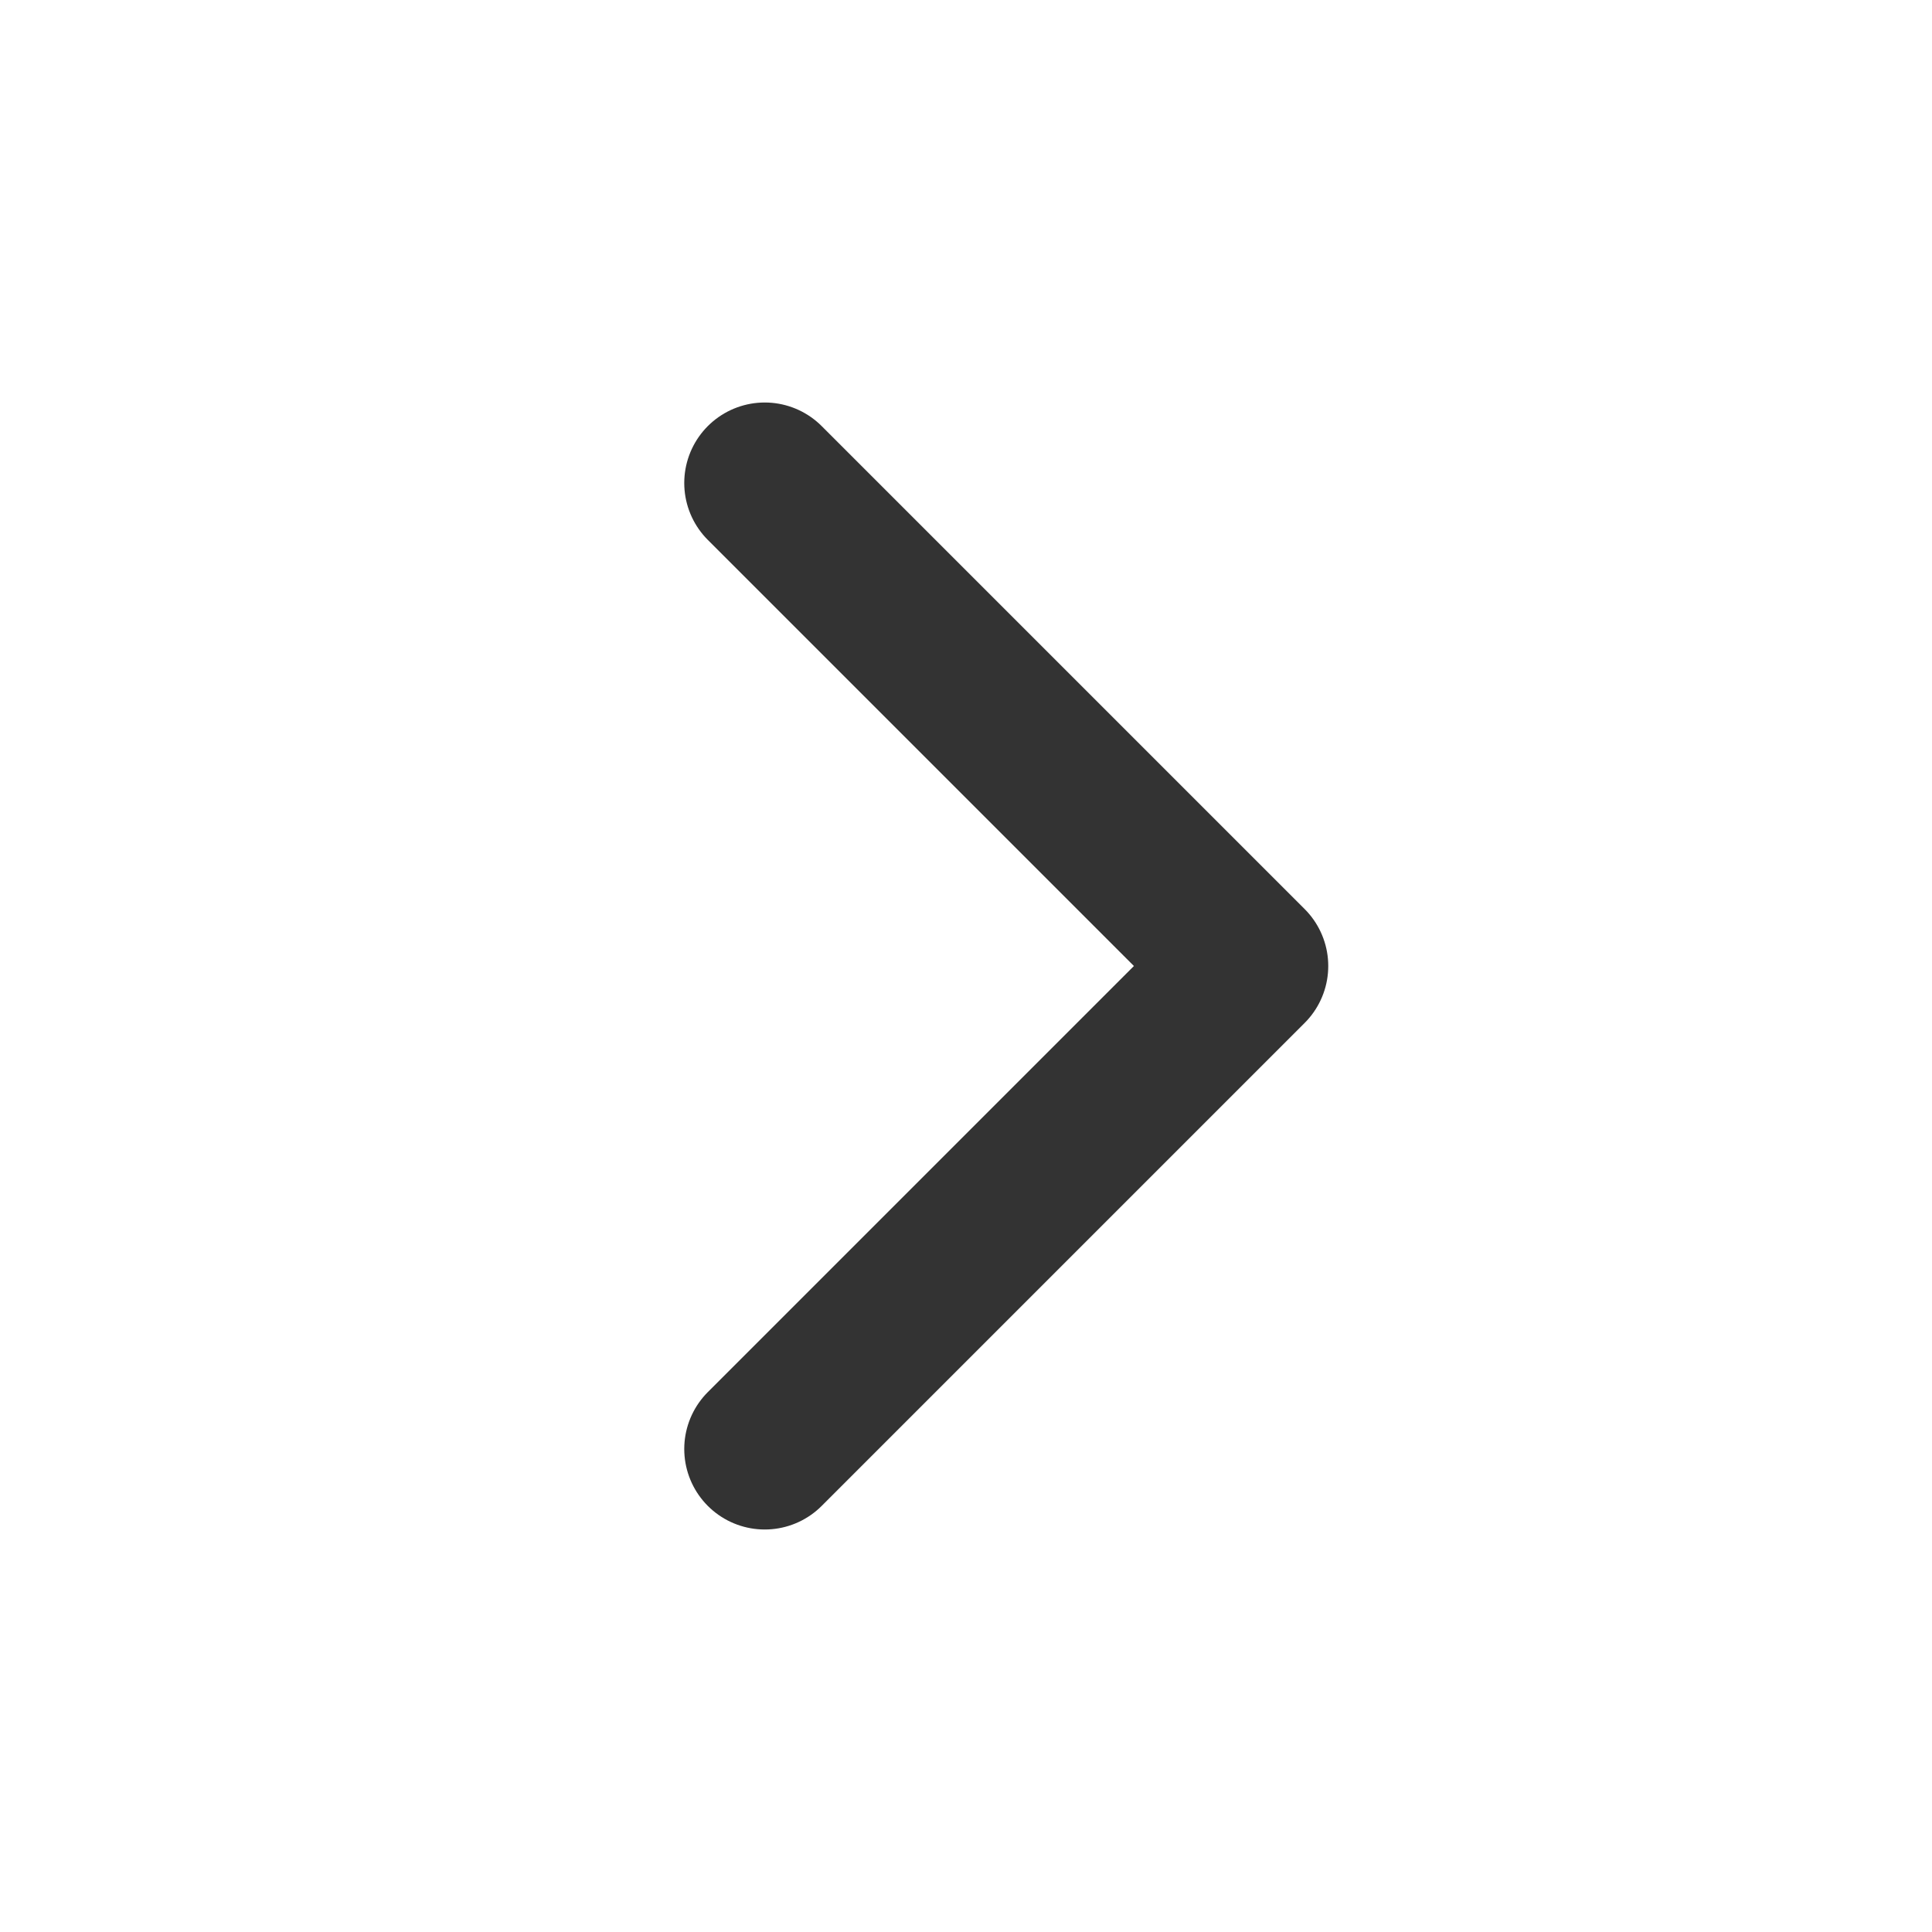
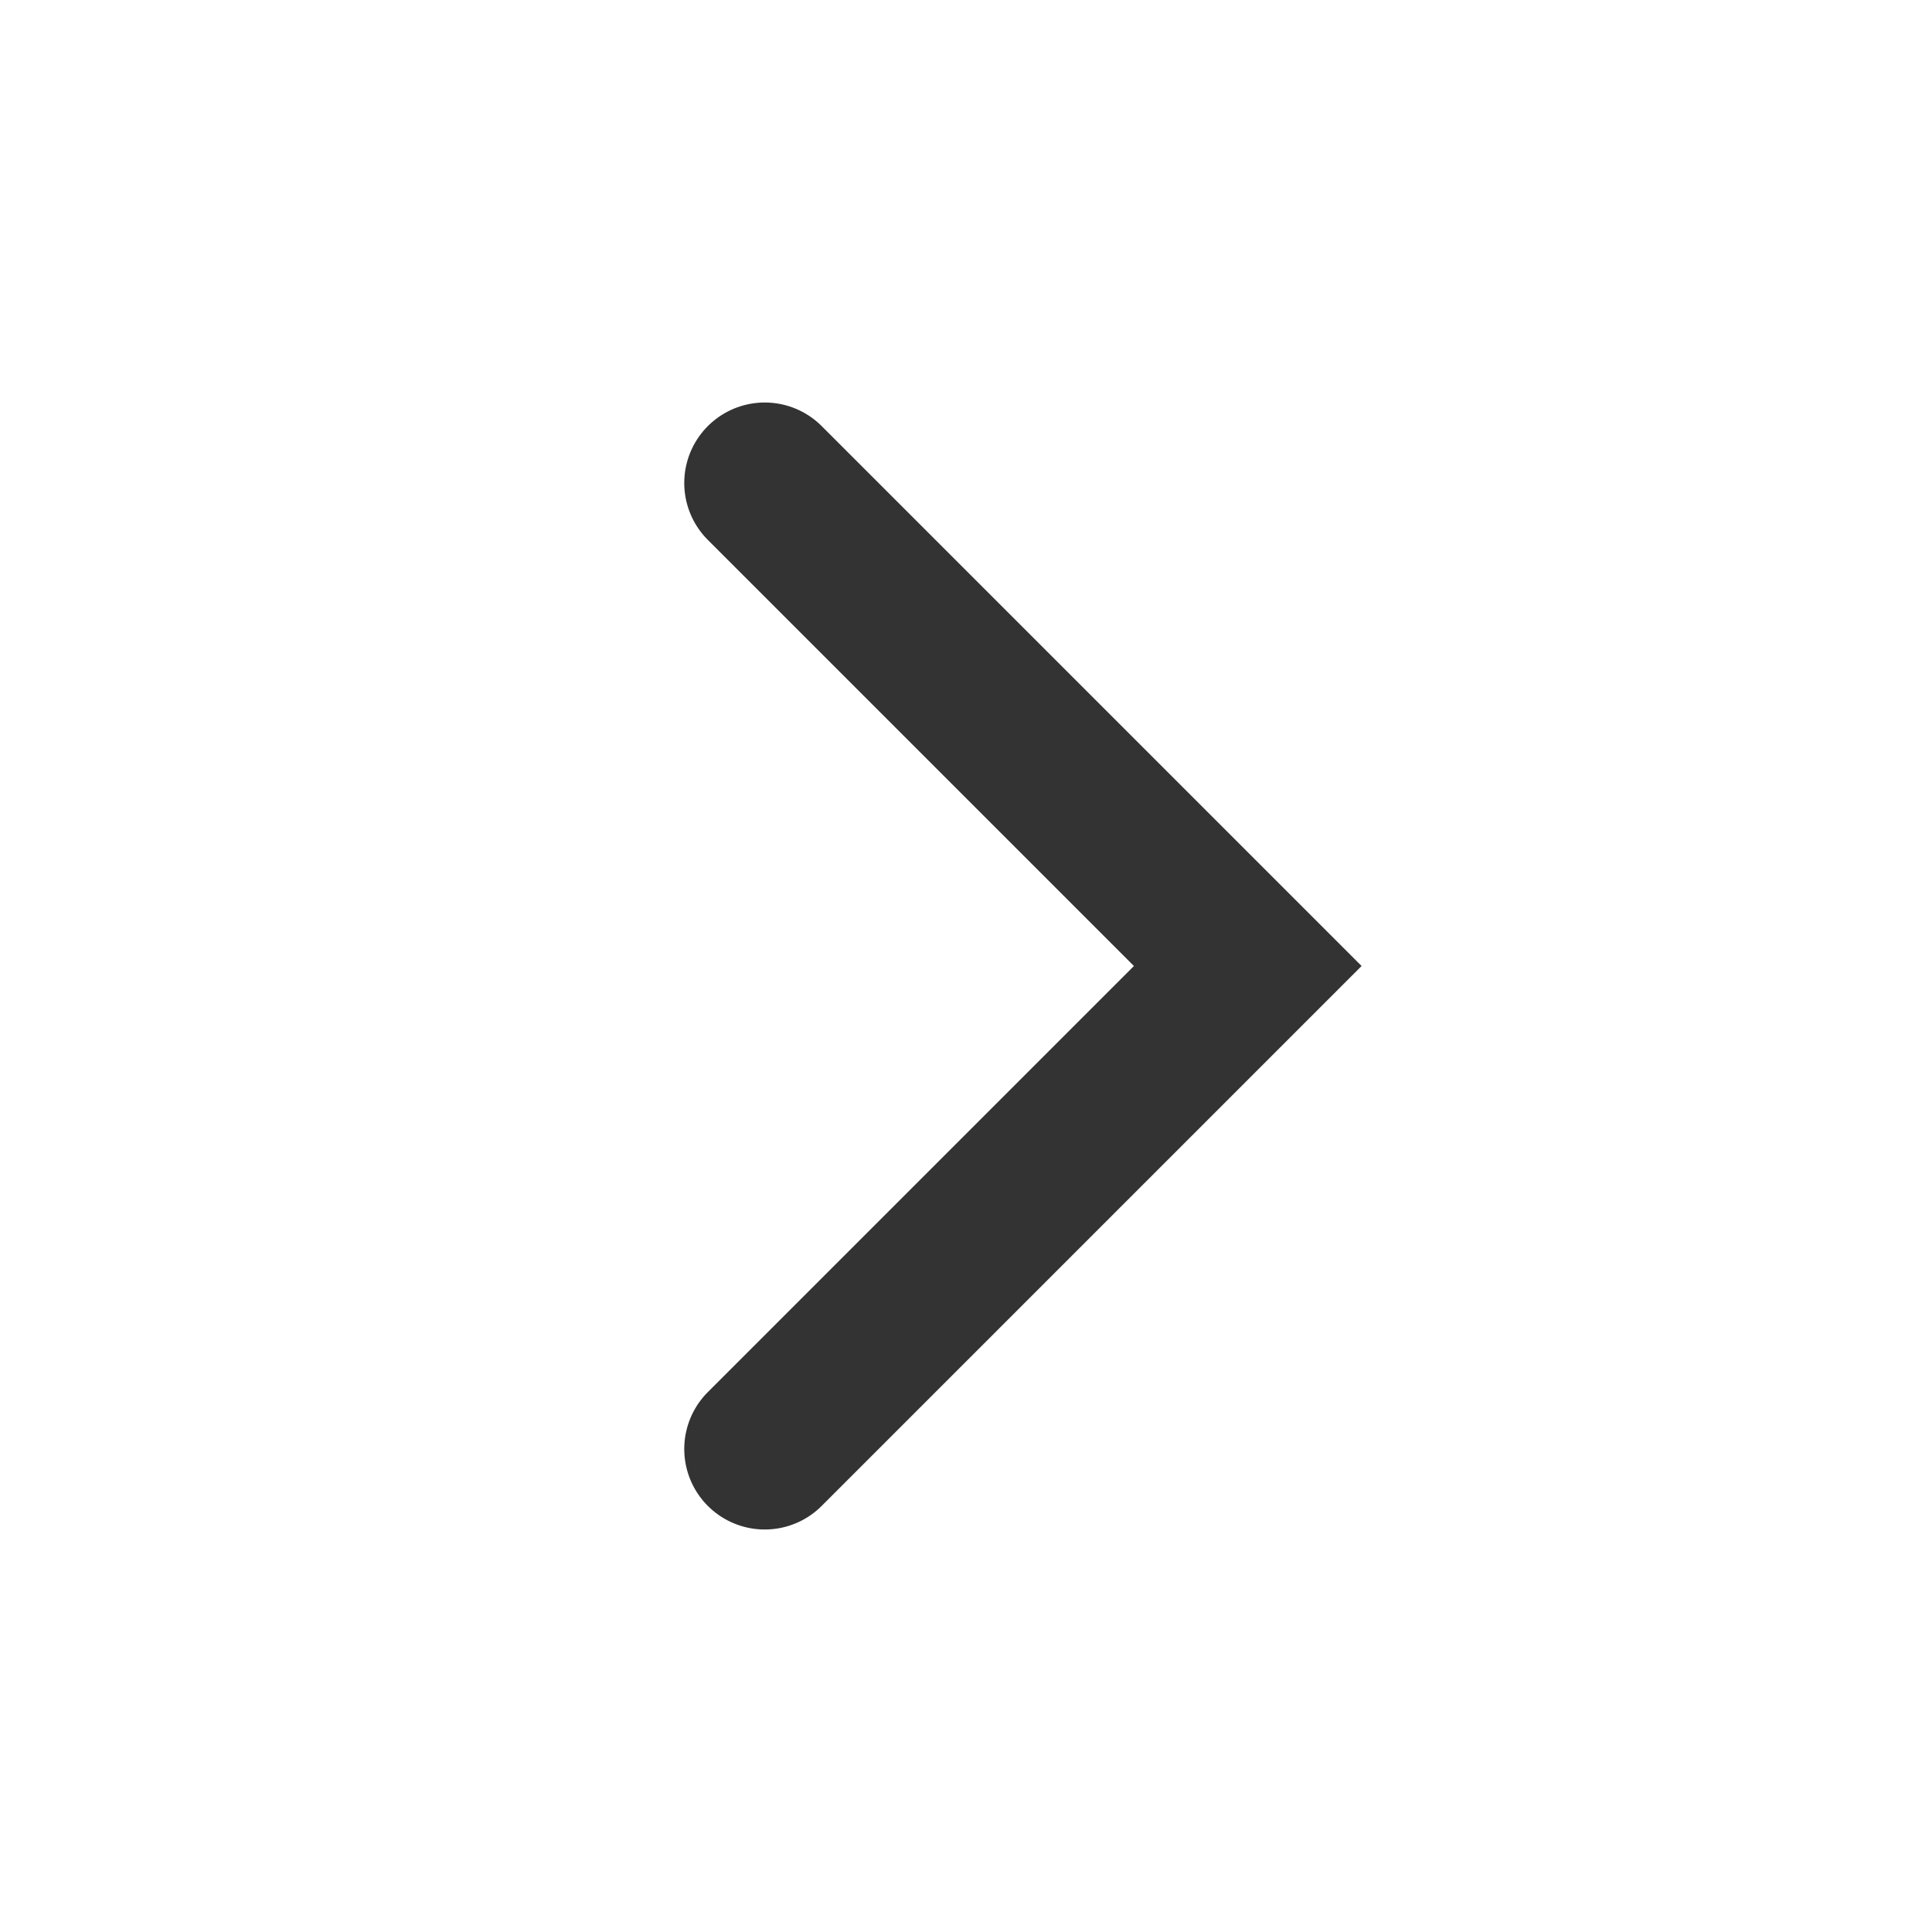
<svg xmlns="http://www.w3.org/2000/svg" width="24" height="24" viewBox="0 0 48 48" fill="none">
-   <path d="M19 12L31 24L19 36" stroke="#333" stroke-width="4" stroke-linecap="round" stroke-linejoin="round" />
+   <path d="M19 12L31 24L19 36" stroke="#333" stroke-width="4" stroke-linecap="round" strokeLinejoin="round" />
</svg>
